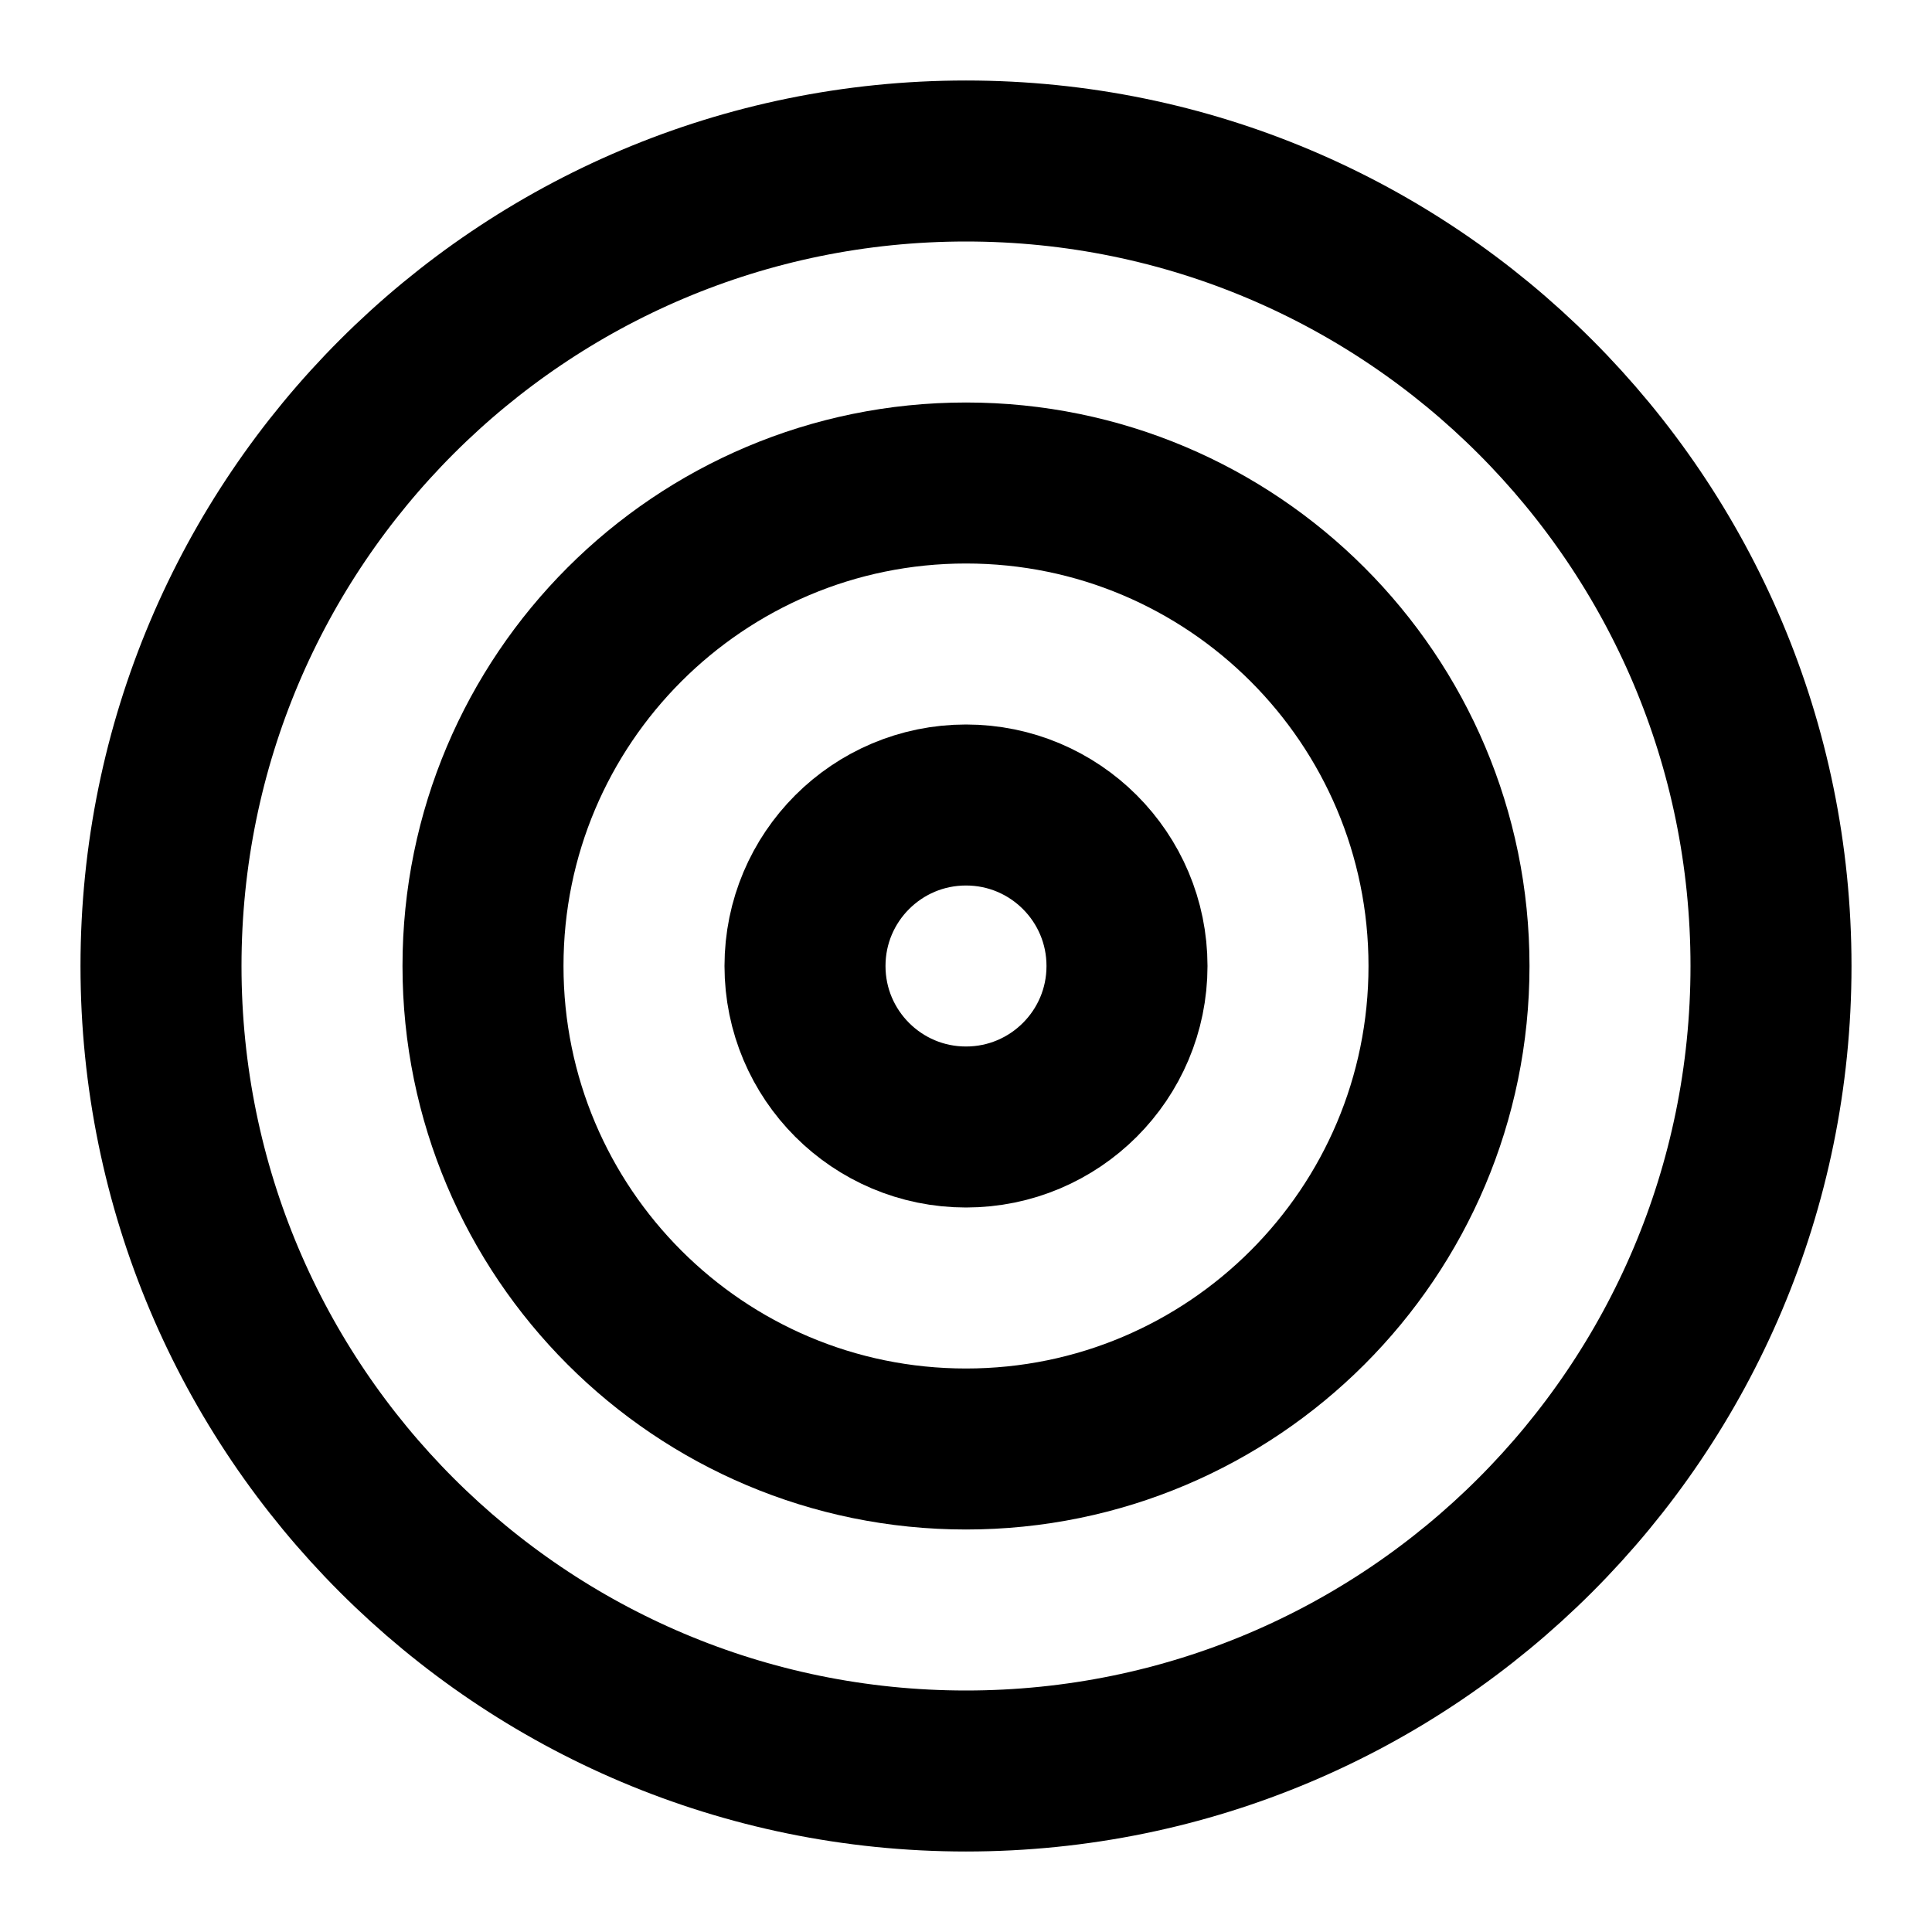
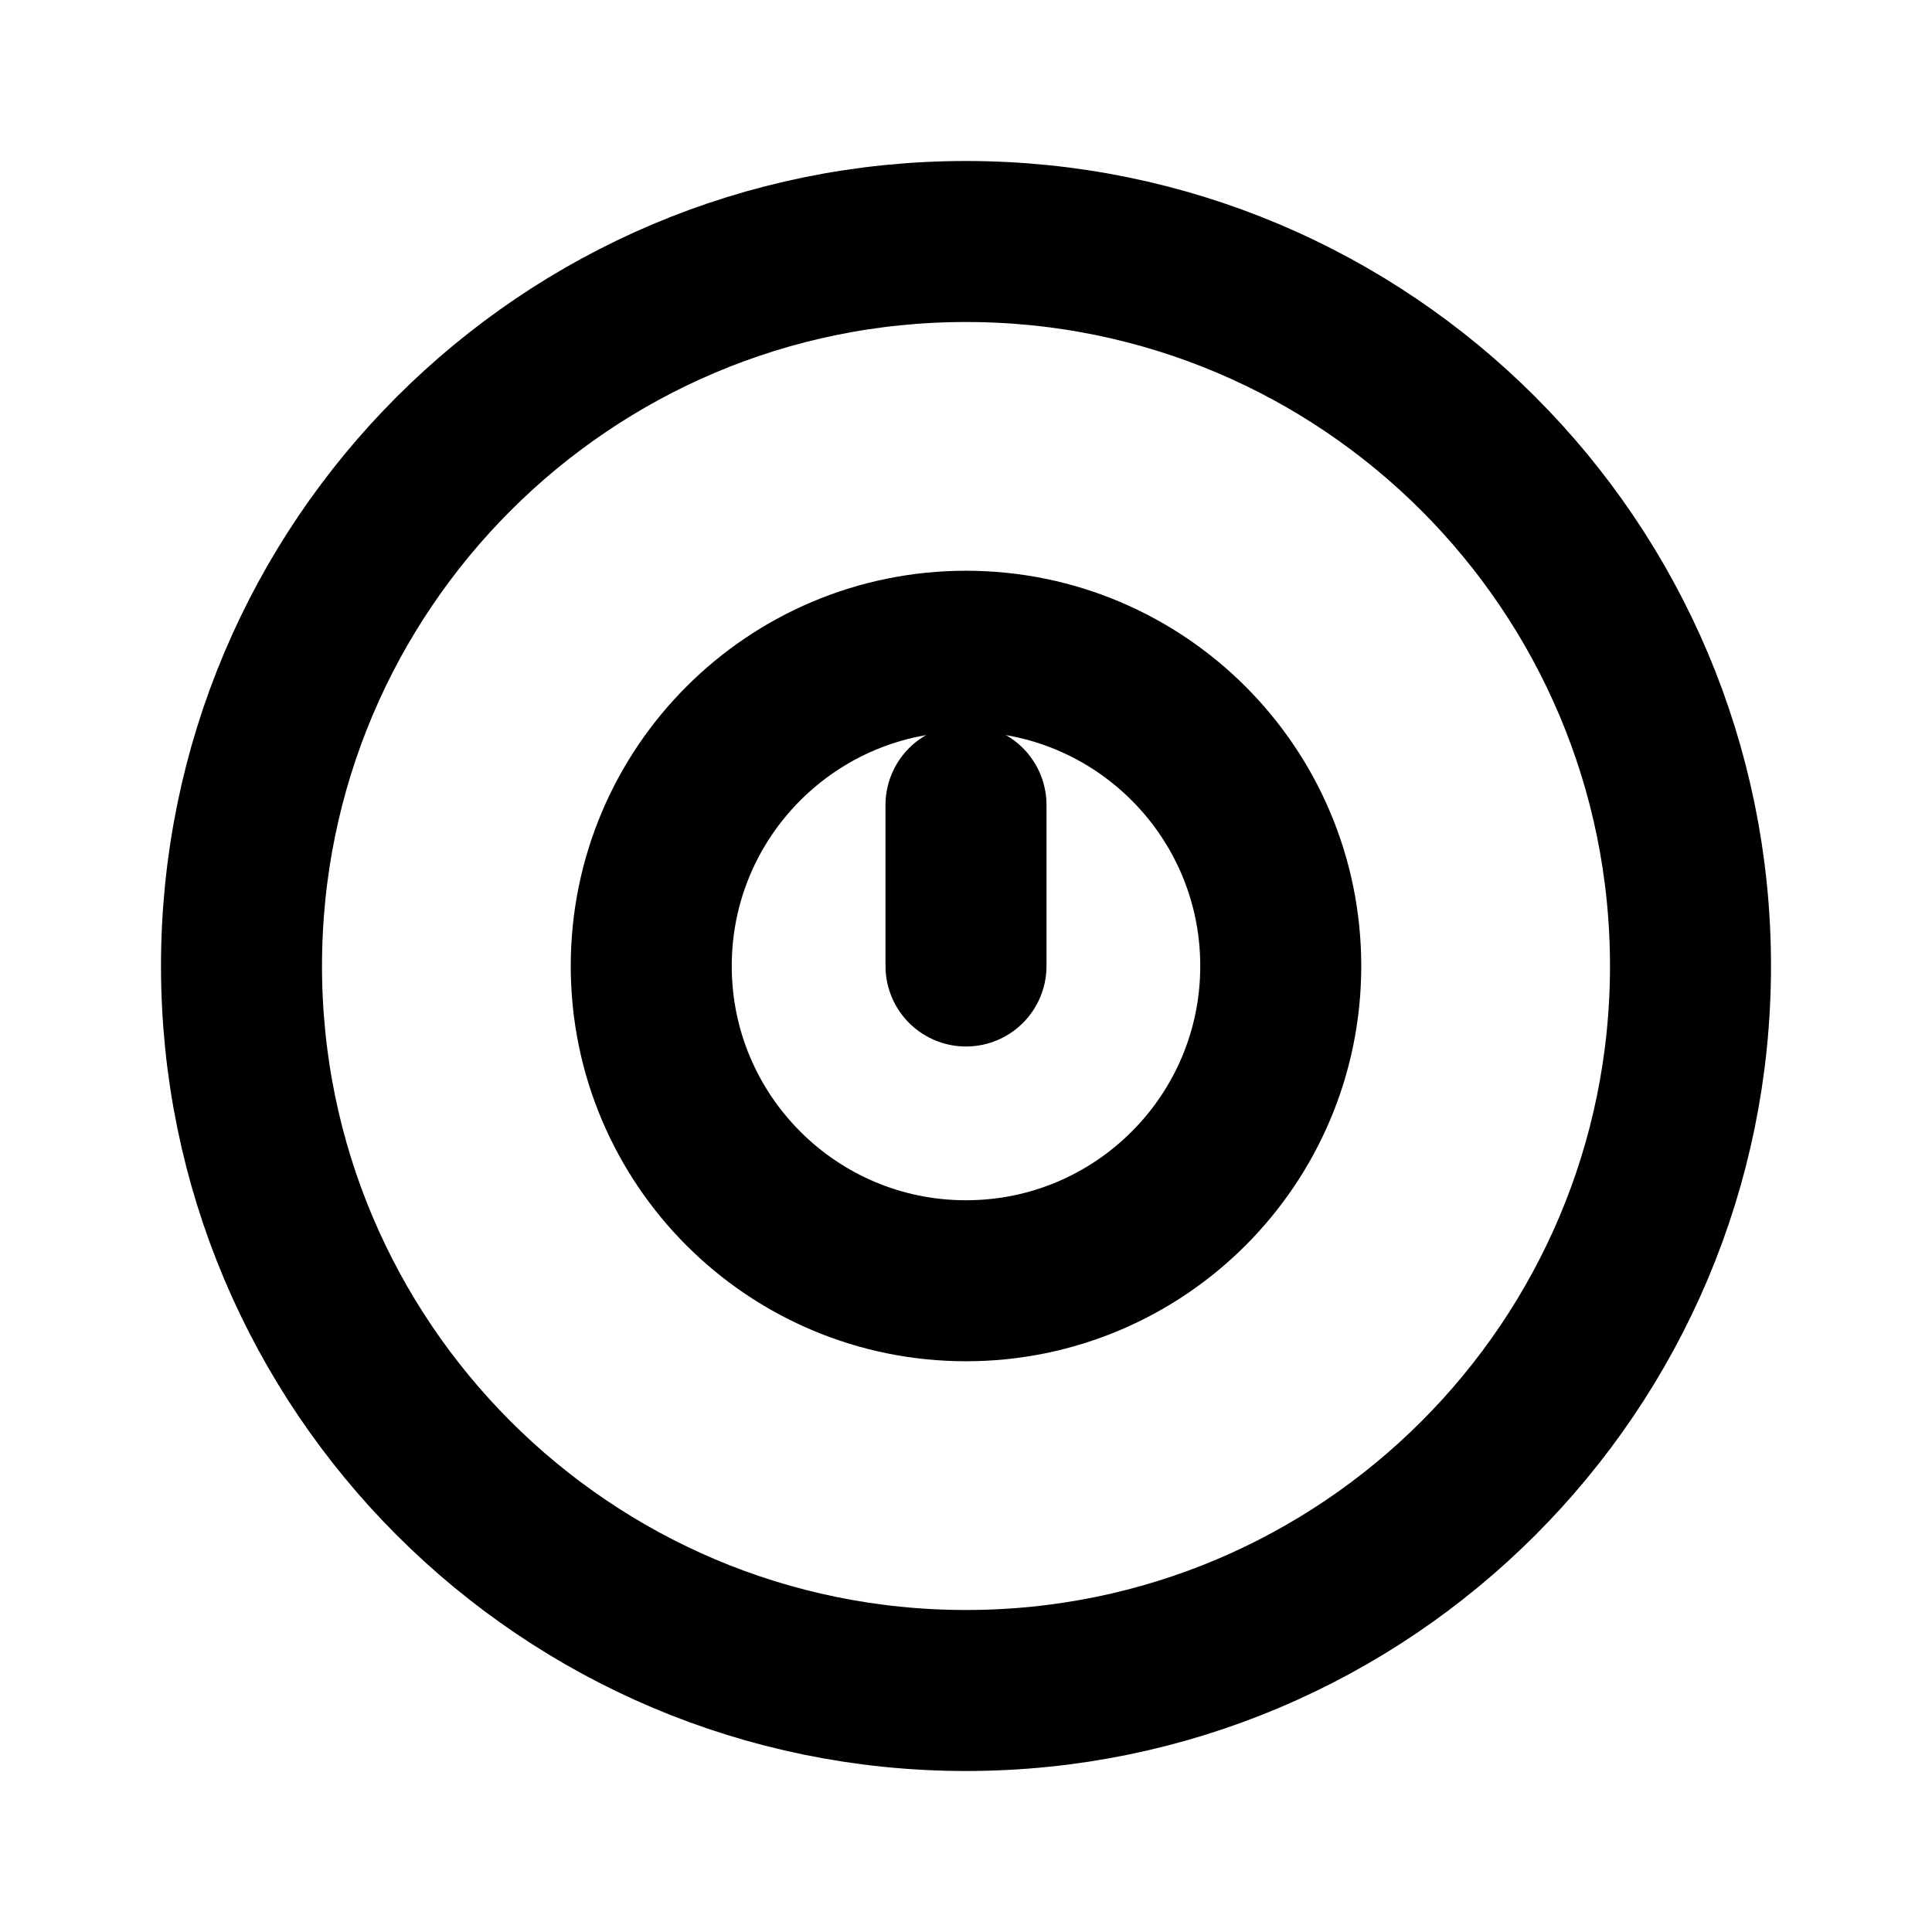
<svg xmlns="http://www.w3.org/2000/svg" fill="none" viewBox="0 0 24 24" stroke="currentColor">
-   <circle cx="12" cy="12" r="10" stroke-width="2" />
-   <circle cx="12" cy="12" r="6" stroke-width="2" />
-   <circle cx="12" cy="12" r="2" stroke-width="2" />
+   <path stroke-linecap="round" stroke-linejoin="round" stroke-width="2" d="M21 12a9 9 0 11-18 0 9 9 0 0118 0z" />
+   <path stroke-linecap="round" stroke-linejoin="round" stroke-width="2" d="M15.91 12a3.91 3.91 0 11-7.82 0 3.91 3.91 0 017.82 0z" />
+   <path stroke-linecap="round" stroke-linejoin="round" stroke-width="2" d="M12 12v-2" />
</svg>
